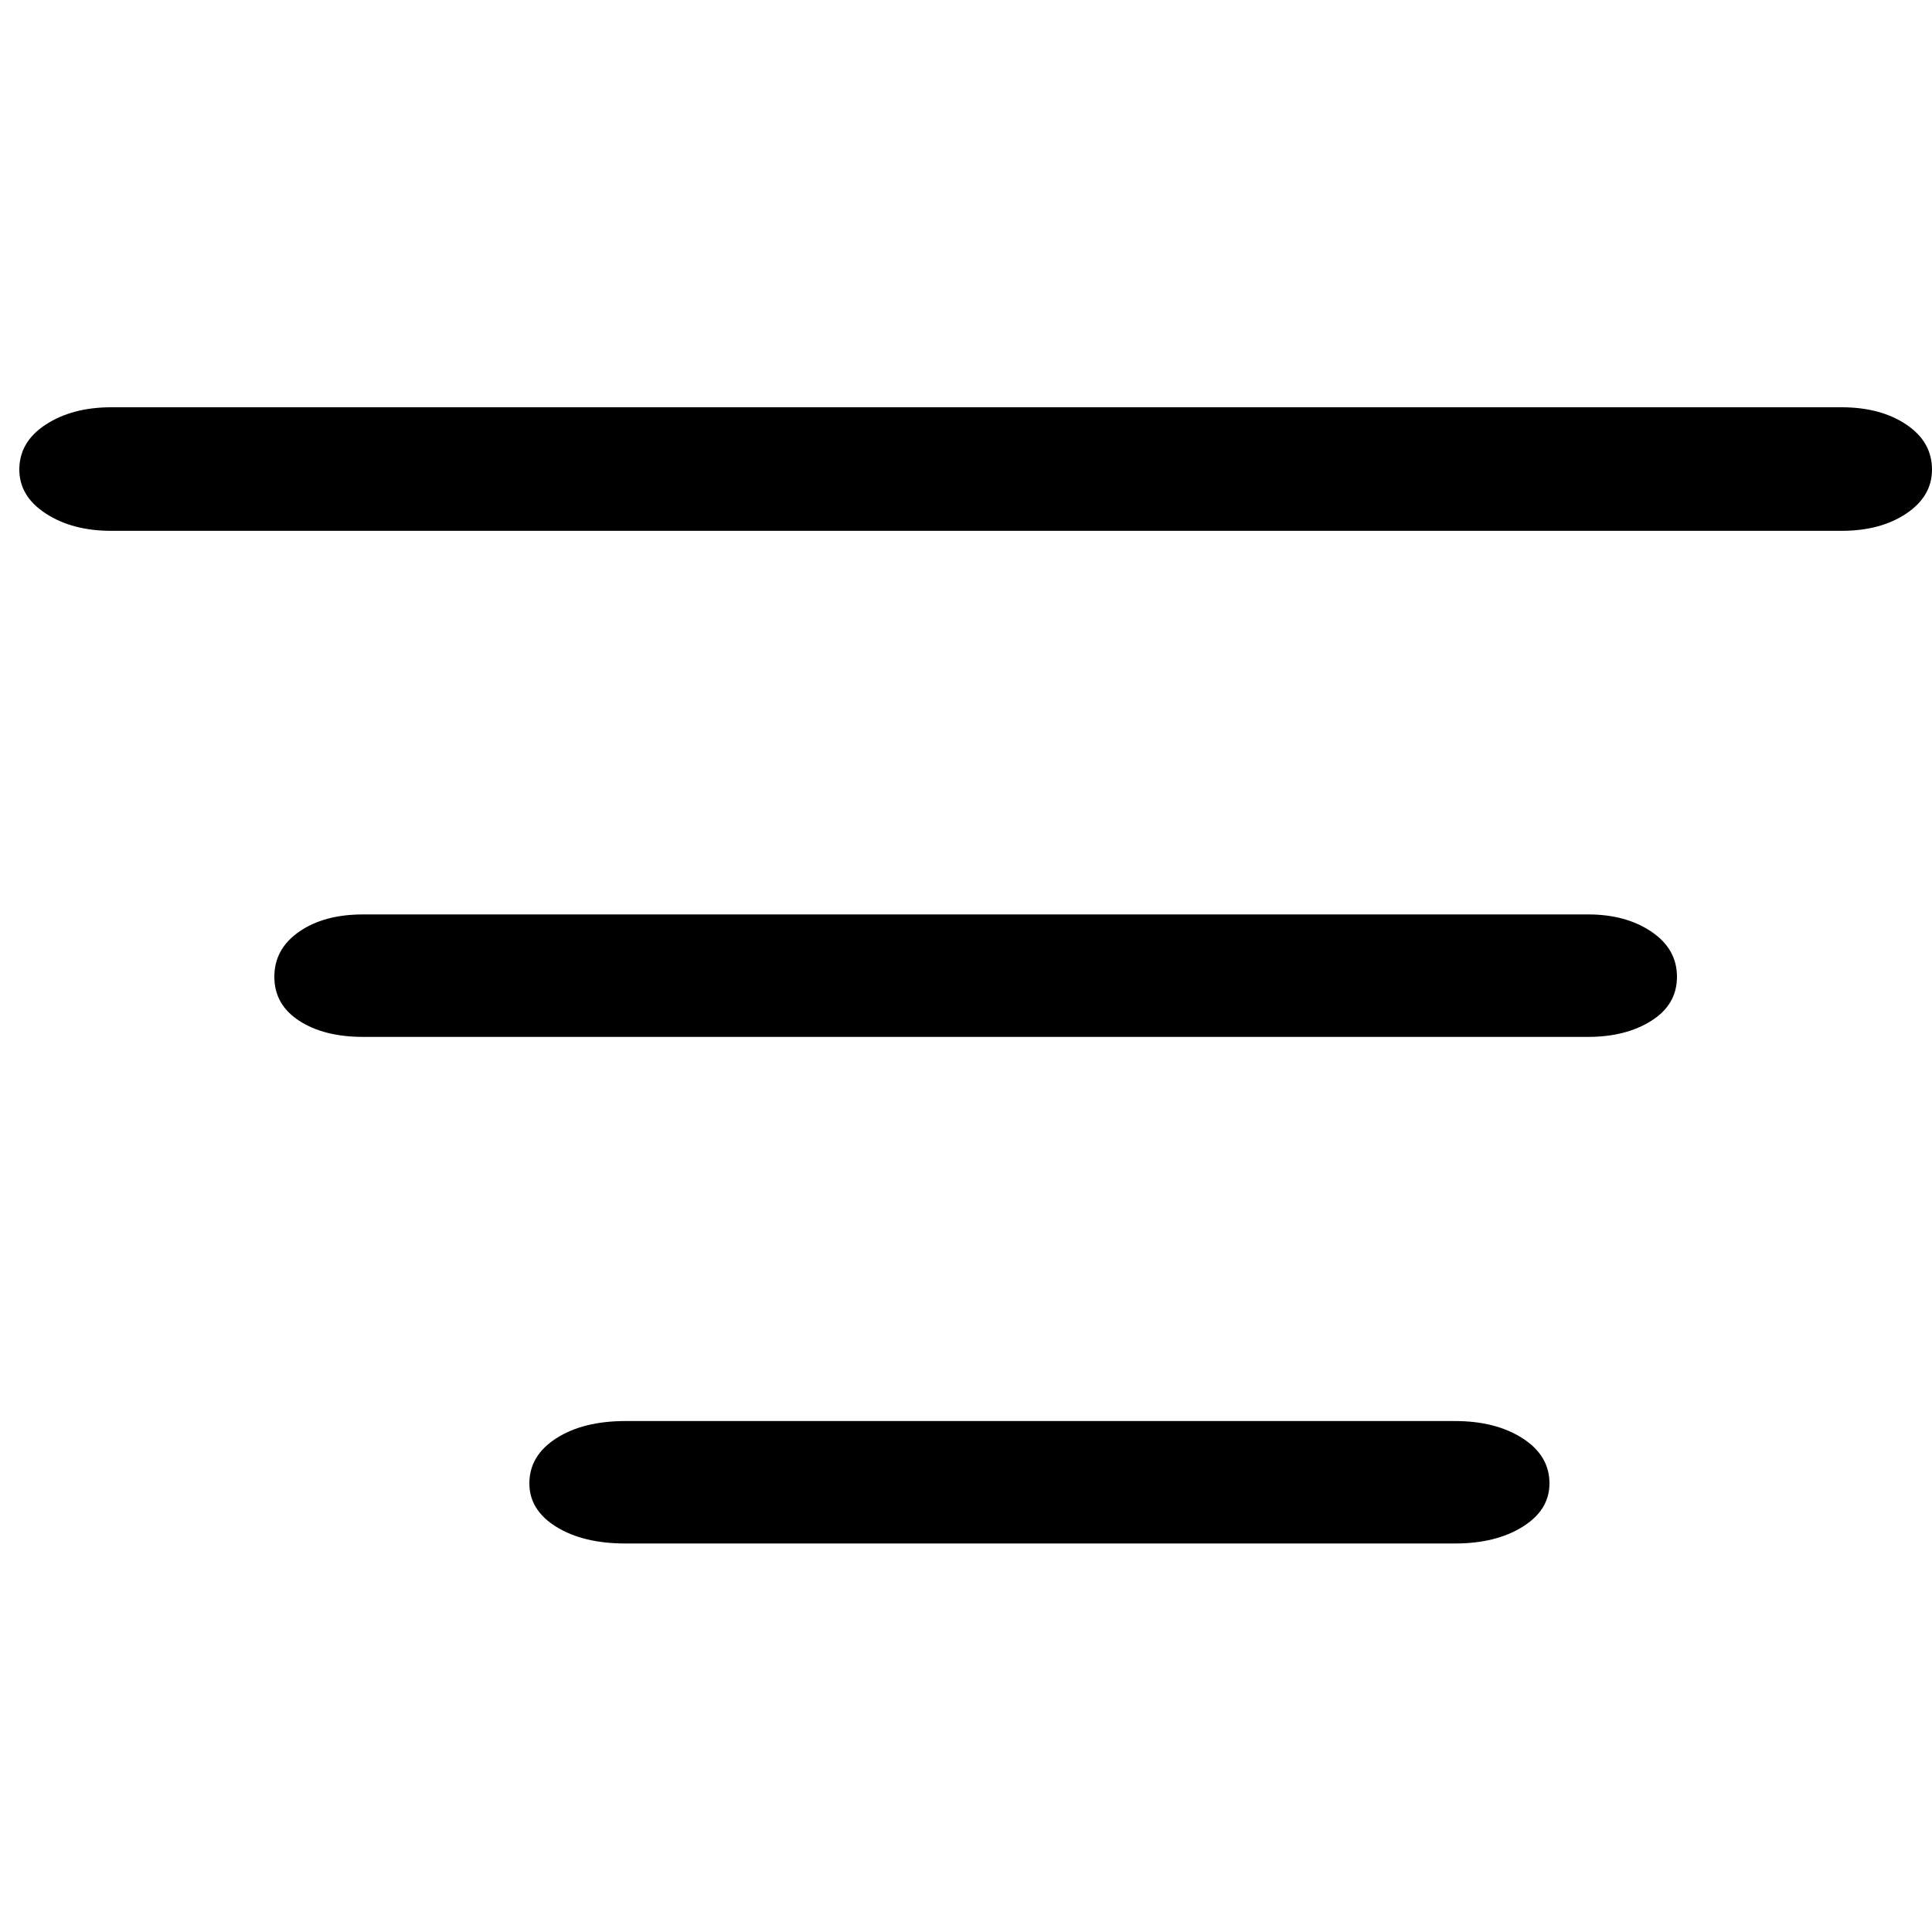
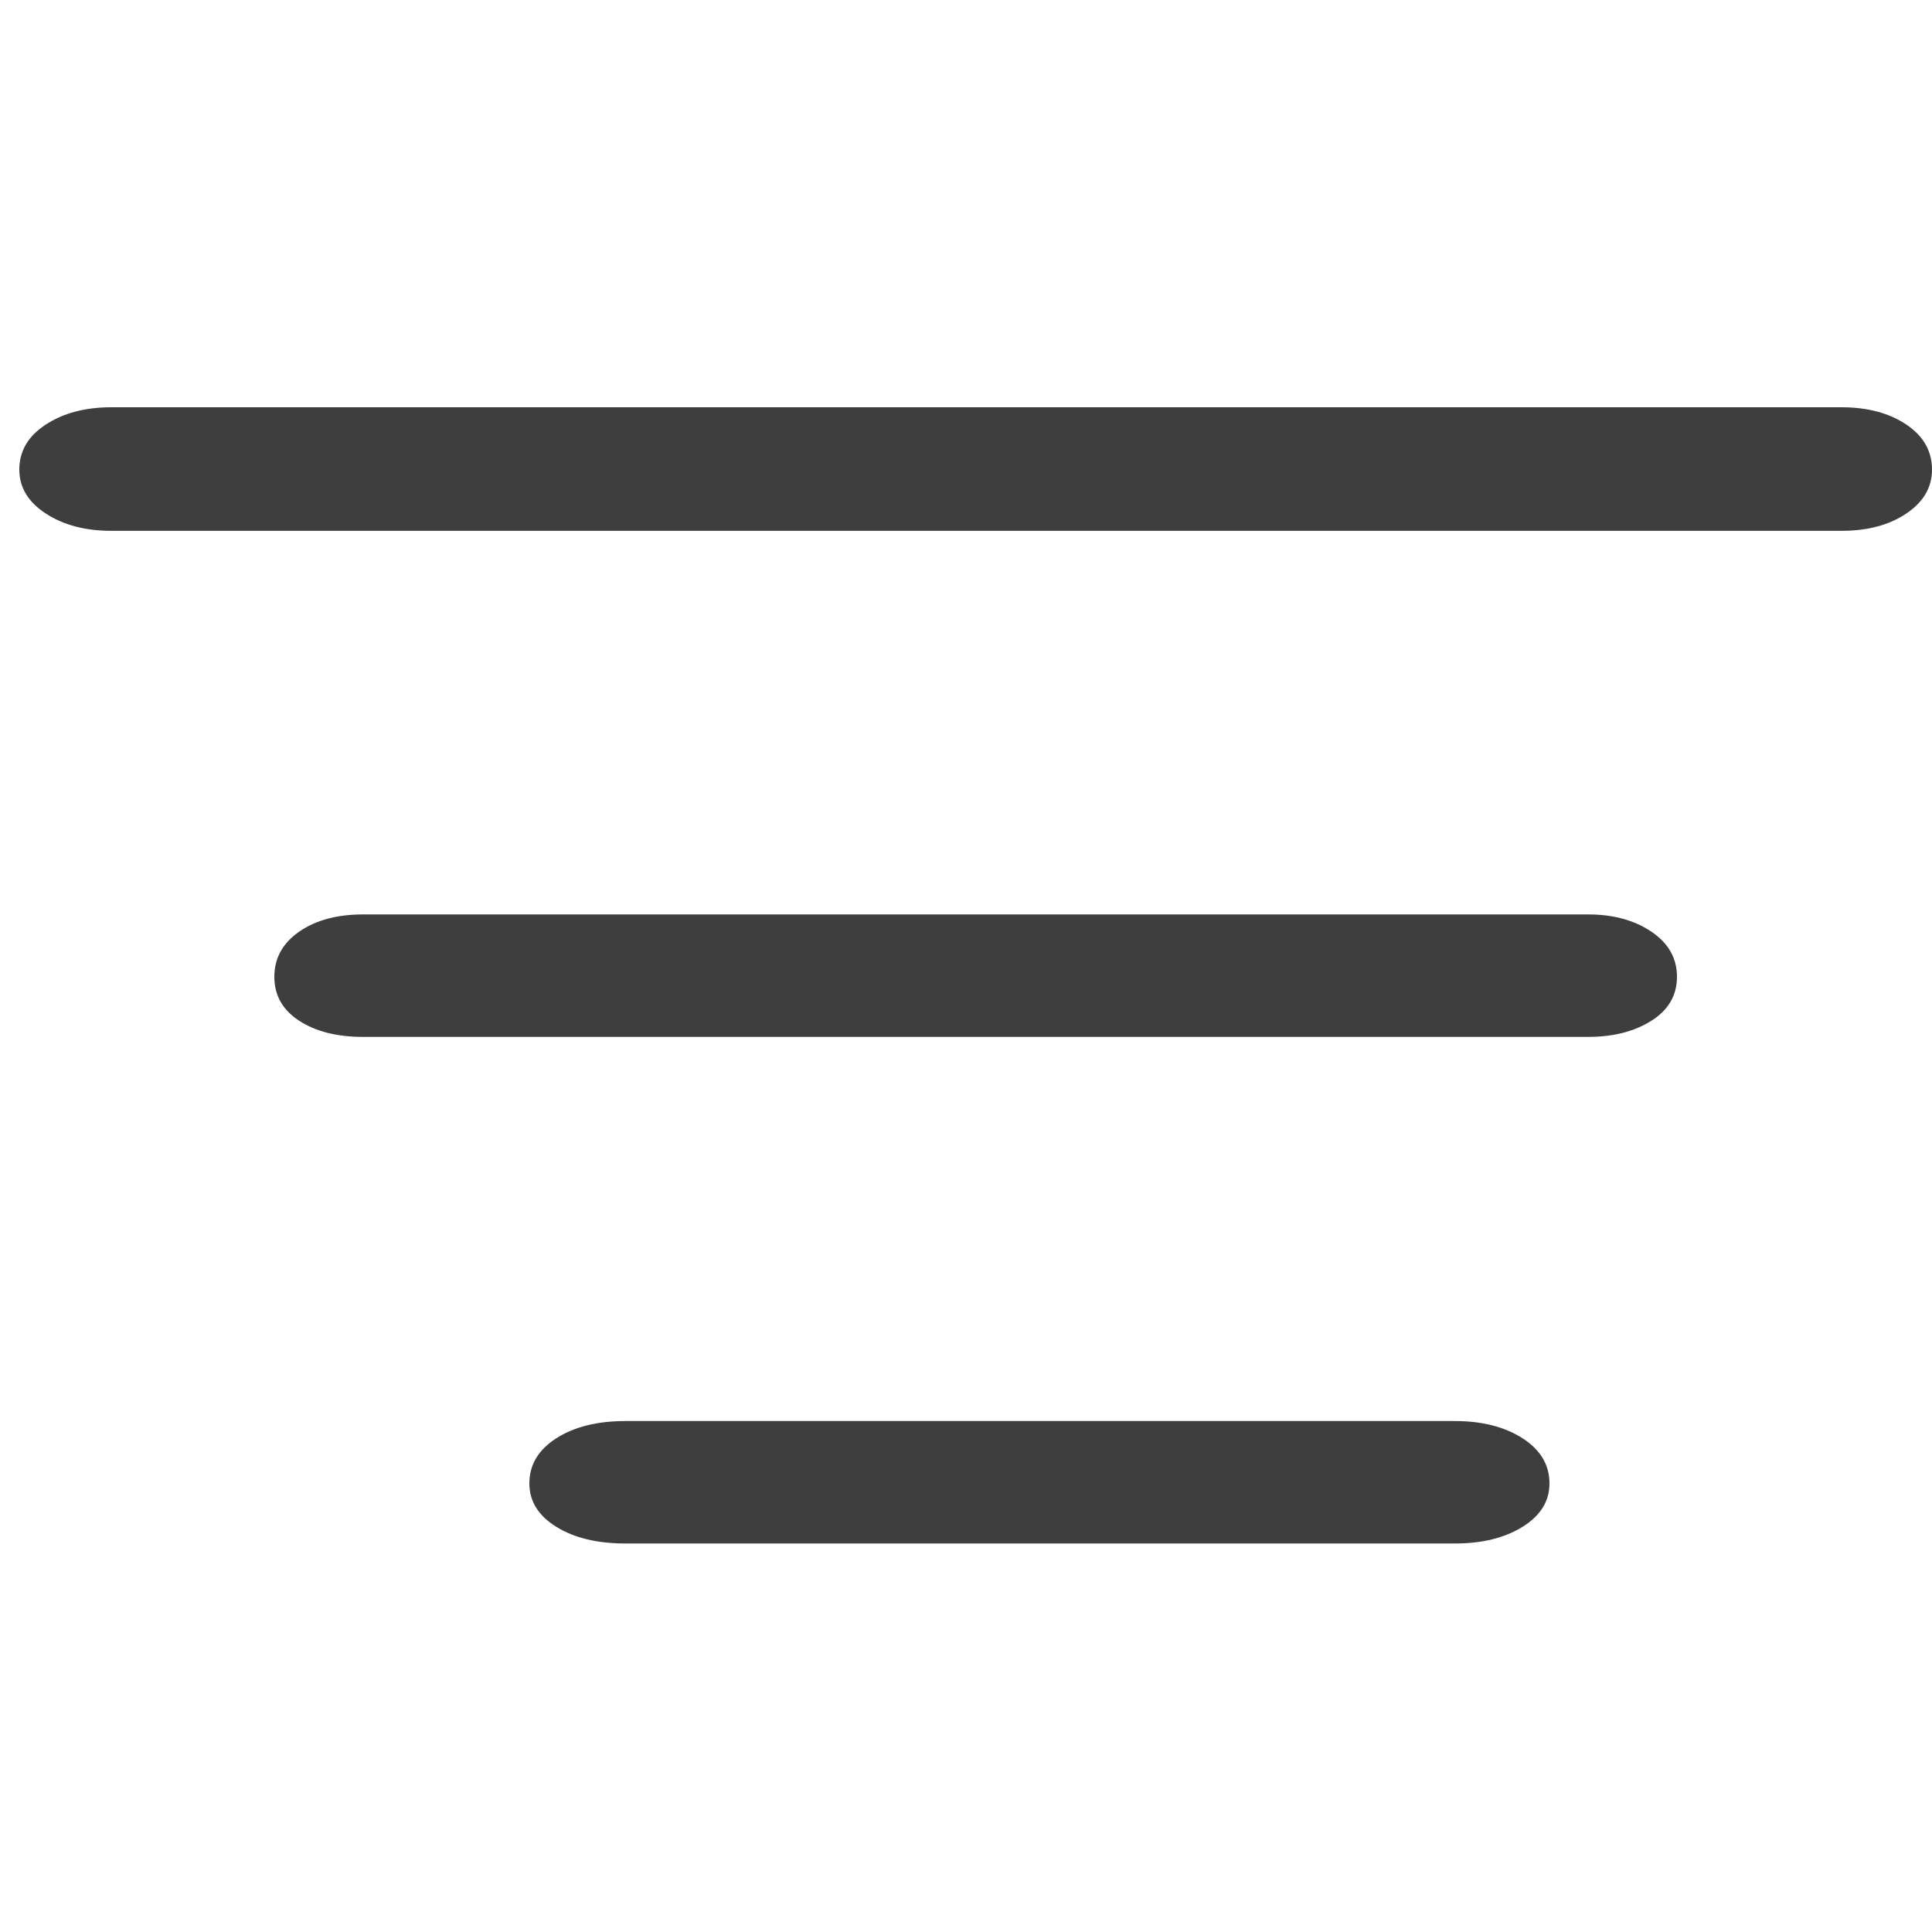
<svg xmlns="http://www.w3.org/2000/svg" width="100px" height="100px" viewBox="0 0 100 100" version="1.1">
  <g id="Artboard-Copy-293" stroke="none" stroke-width="1" fill="none" fill-rule="evenodd">
-     <g id="Group" transform="translate(1, 21)" fill="#000000">
+     <g id="Group" transform="translate(1, 21)" fill="#3E3E3E">
      <path d="M94.316,6.476 C95.662,6.476 96.779,6.178 97.668,5.582 C98.556,4.987 99,4.228 99,3.307 C99,2.346 98.556,1.568 97.668,0.973 C96.779,0.378 95.662,0.08 94.316,0.08 L4.764,0.08 C3.418,0.08 2.288,0.378 1.373,0.973 C0.458,1.568 0,2.346 0,3.307 C0,4.228 0.458,4.987 1.373,5.582 C2.288,6.178 3.418,6.476 4.764,6.476 L94.316,6.476 Z" id="Path" />
      <path d="M81.209,32.669 C82.506,32.669 83.595,32.39 84.477,31.833 C85.359,31.277 85.8,30.518 85.8,29.558 C85.8,28.597 85.359,27.819 84.477,27.224 C83.595,26.629 82.506,26.331 81.209,26.331 L17.791,26.331 C16.442,26.331 15.34,26.629 14.484,27.224 C13.628,27.819 13.2,28.597 13.2,29.558 C13.2,30.518 13.628,31.277 14.484,31.833 C15.34,32.39 16.442,32.669 17.791,32.669 L81.209,32.669 Z" id="Path" />
      <path d="M74.308,58.891 C75.714,58.891 76.881,58.603 77.808,58.027 C78.736,57.451 79.2,56.702 79.2,55.78 C79.2,54.82 78.736,54.042 77.808,53.446 C76.881,52.851 75.714,52.553 74.308,52.553 L31.376,52.553 C29.914,52.553 28.719,52.851 27.792,53.446 C26.864,54.042 26.4,54.82 26.4,55.78 C26.4,56.702 26.864,57.451 27.792,58.027 C28.719,58.603 29.914,58.891 31.376,58.891 L74.308,58.891 Z" id="Path" />
    </g>
  </g>
</svg>
